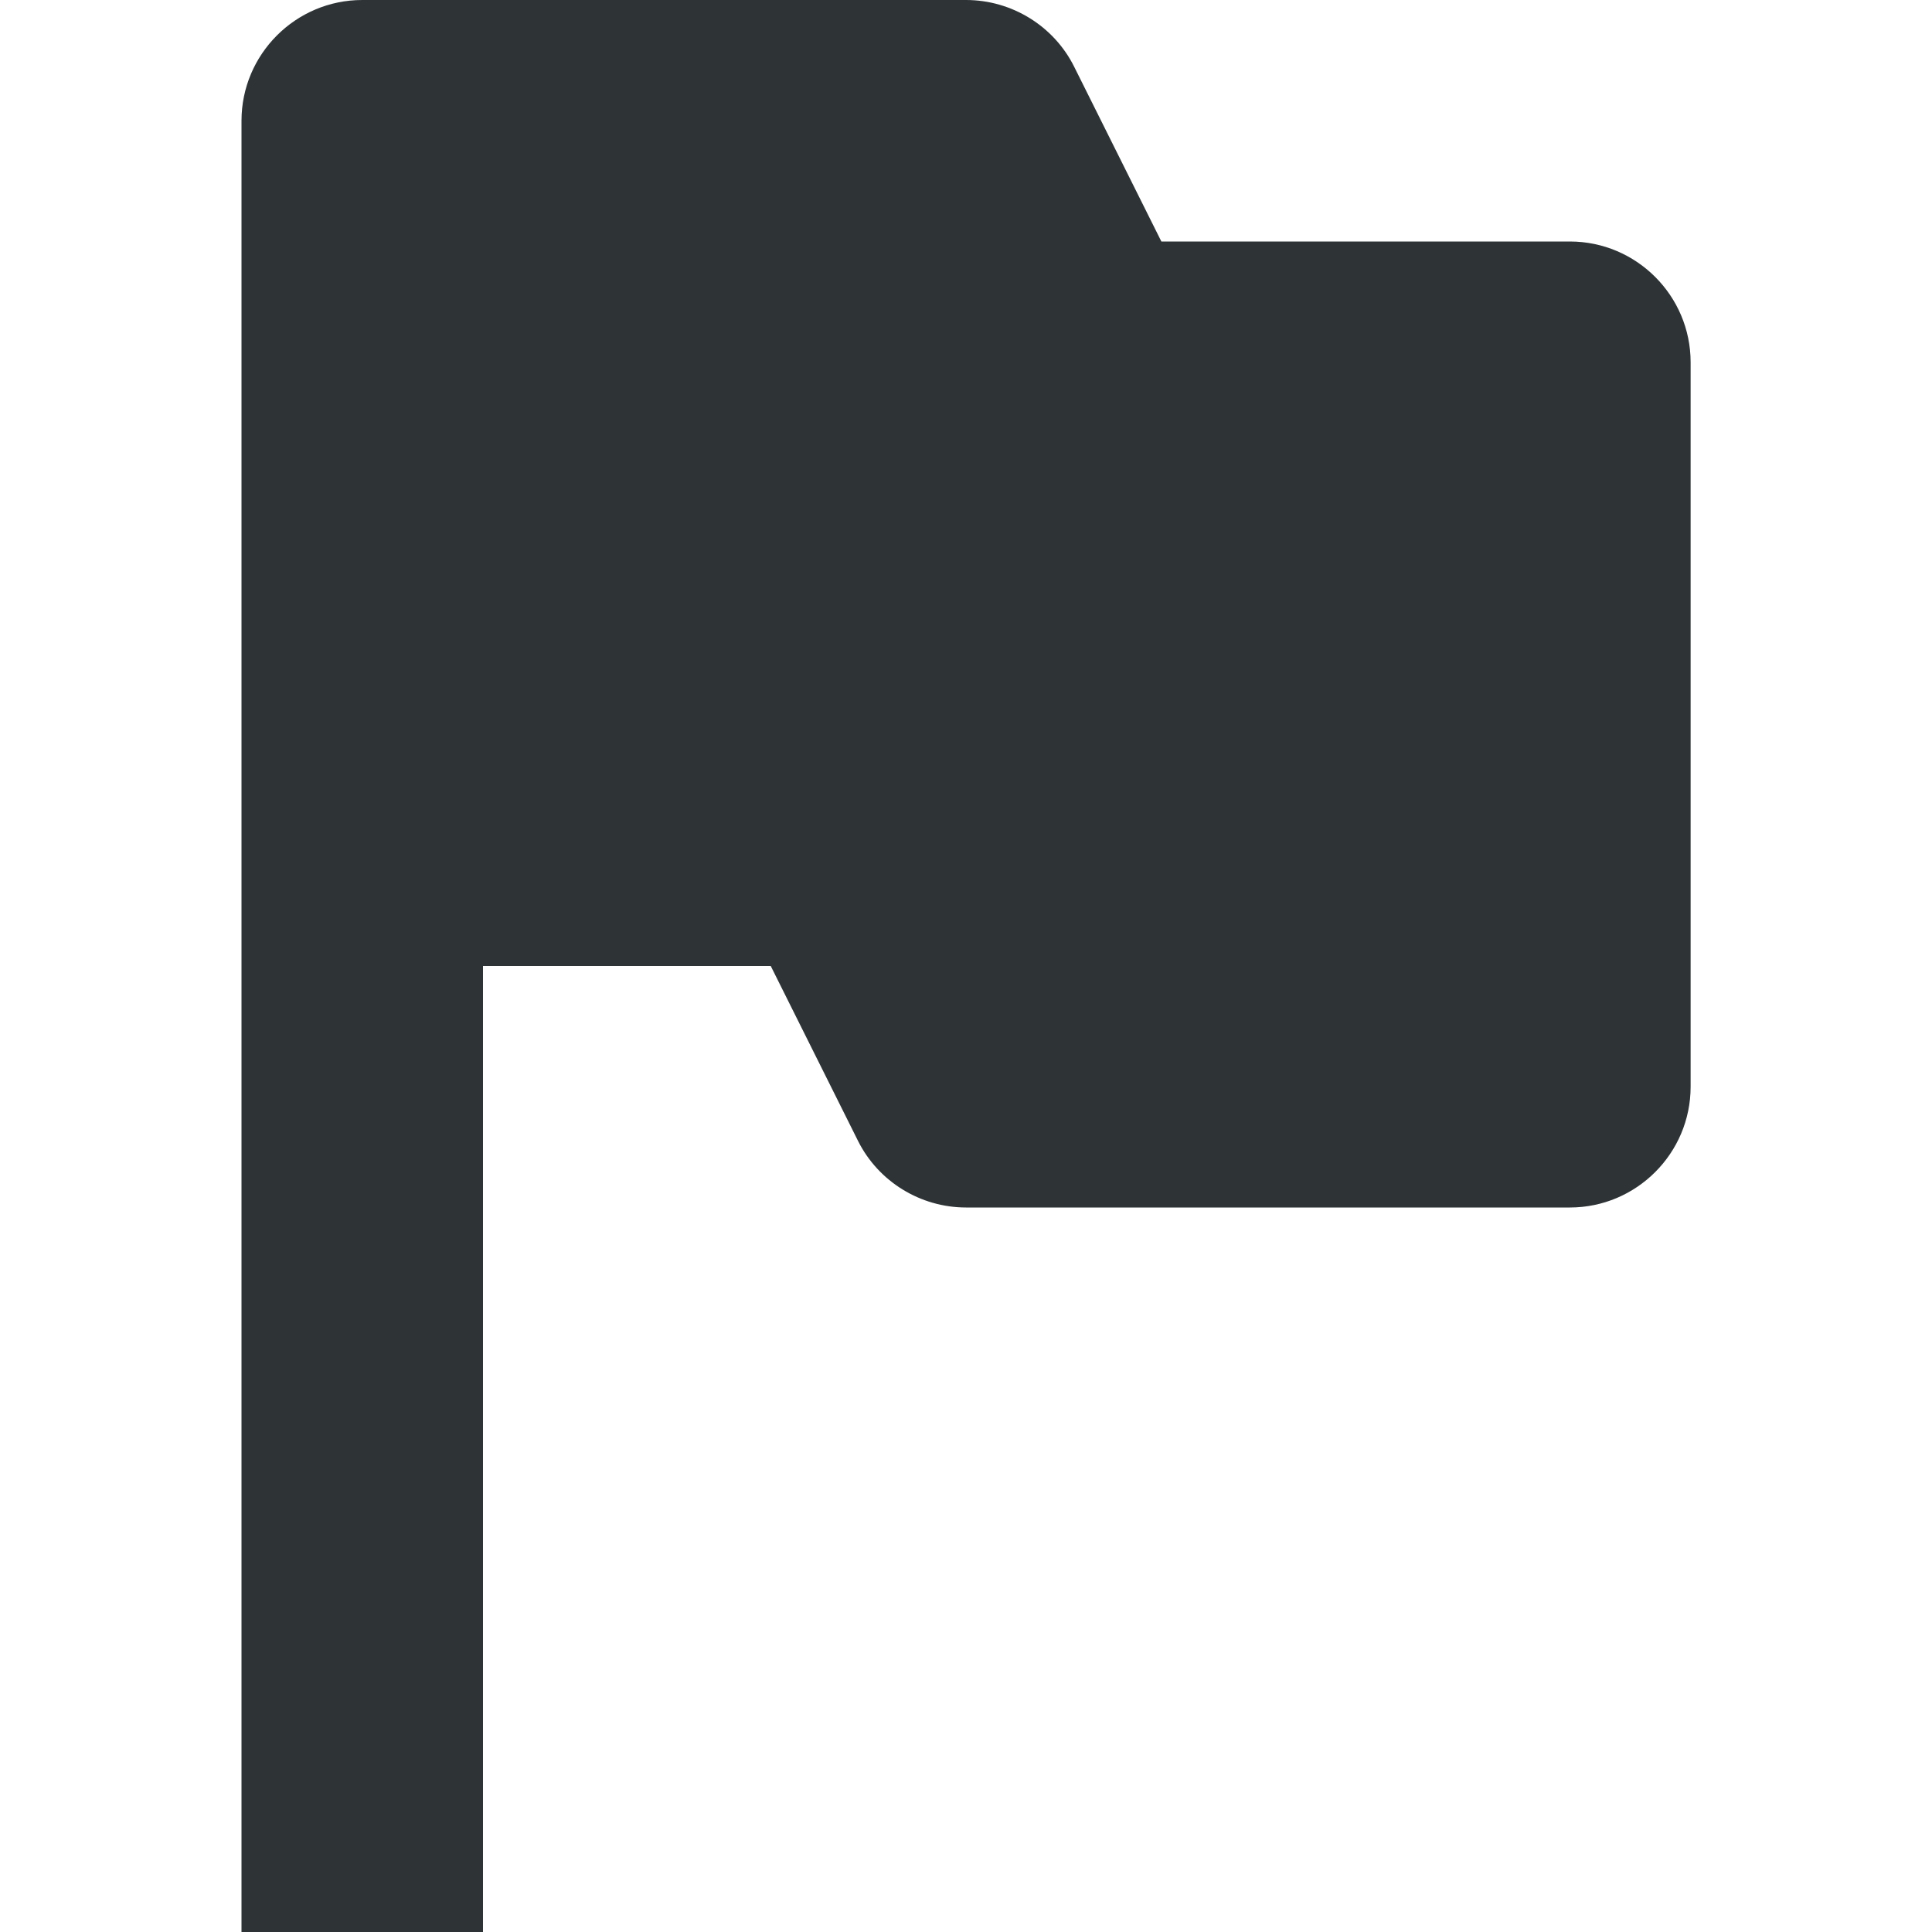
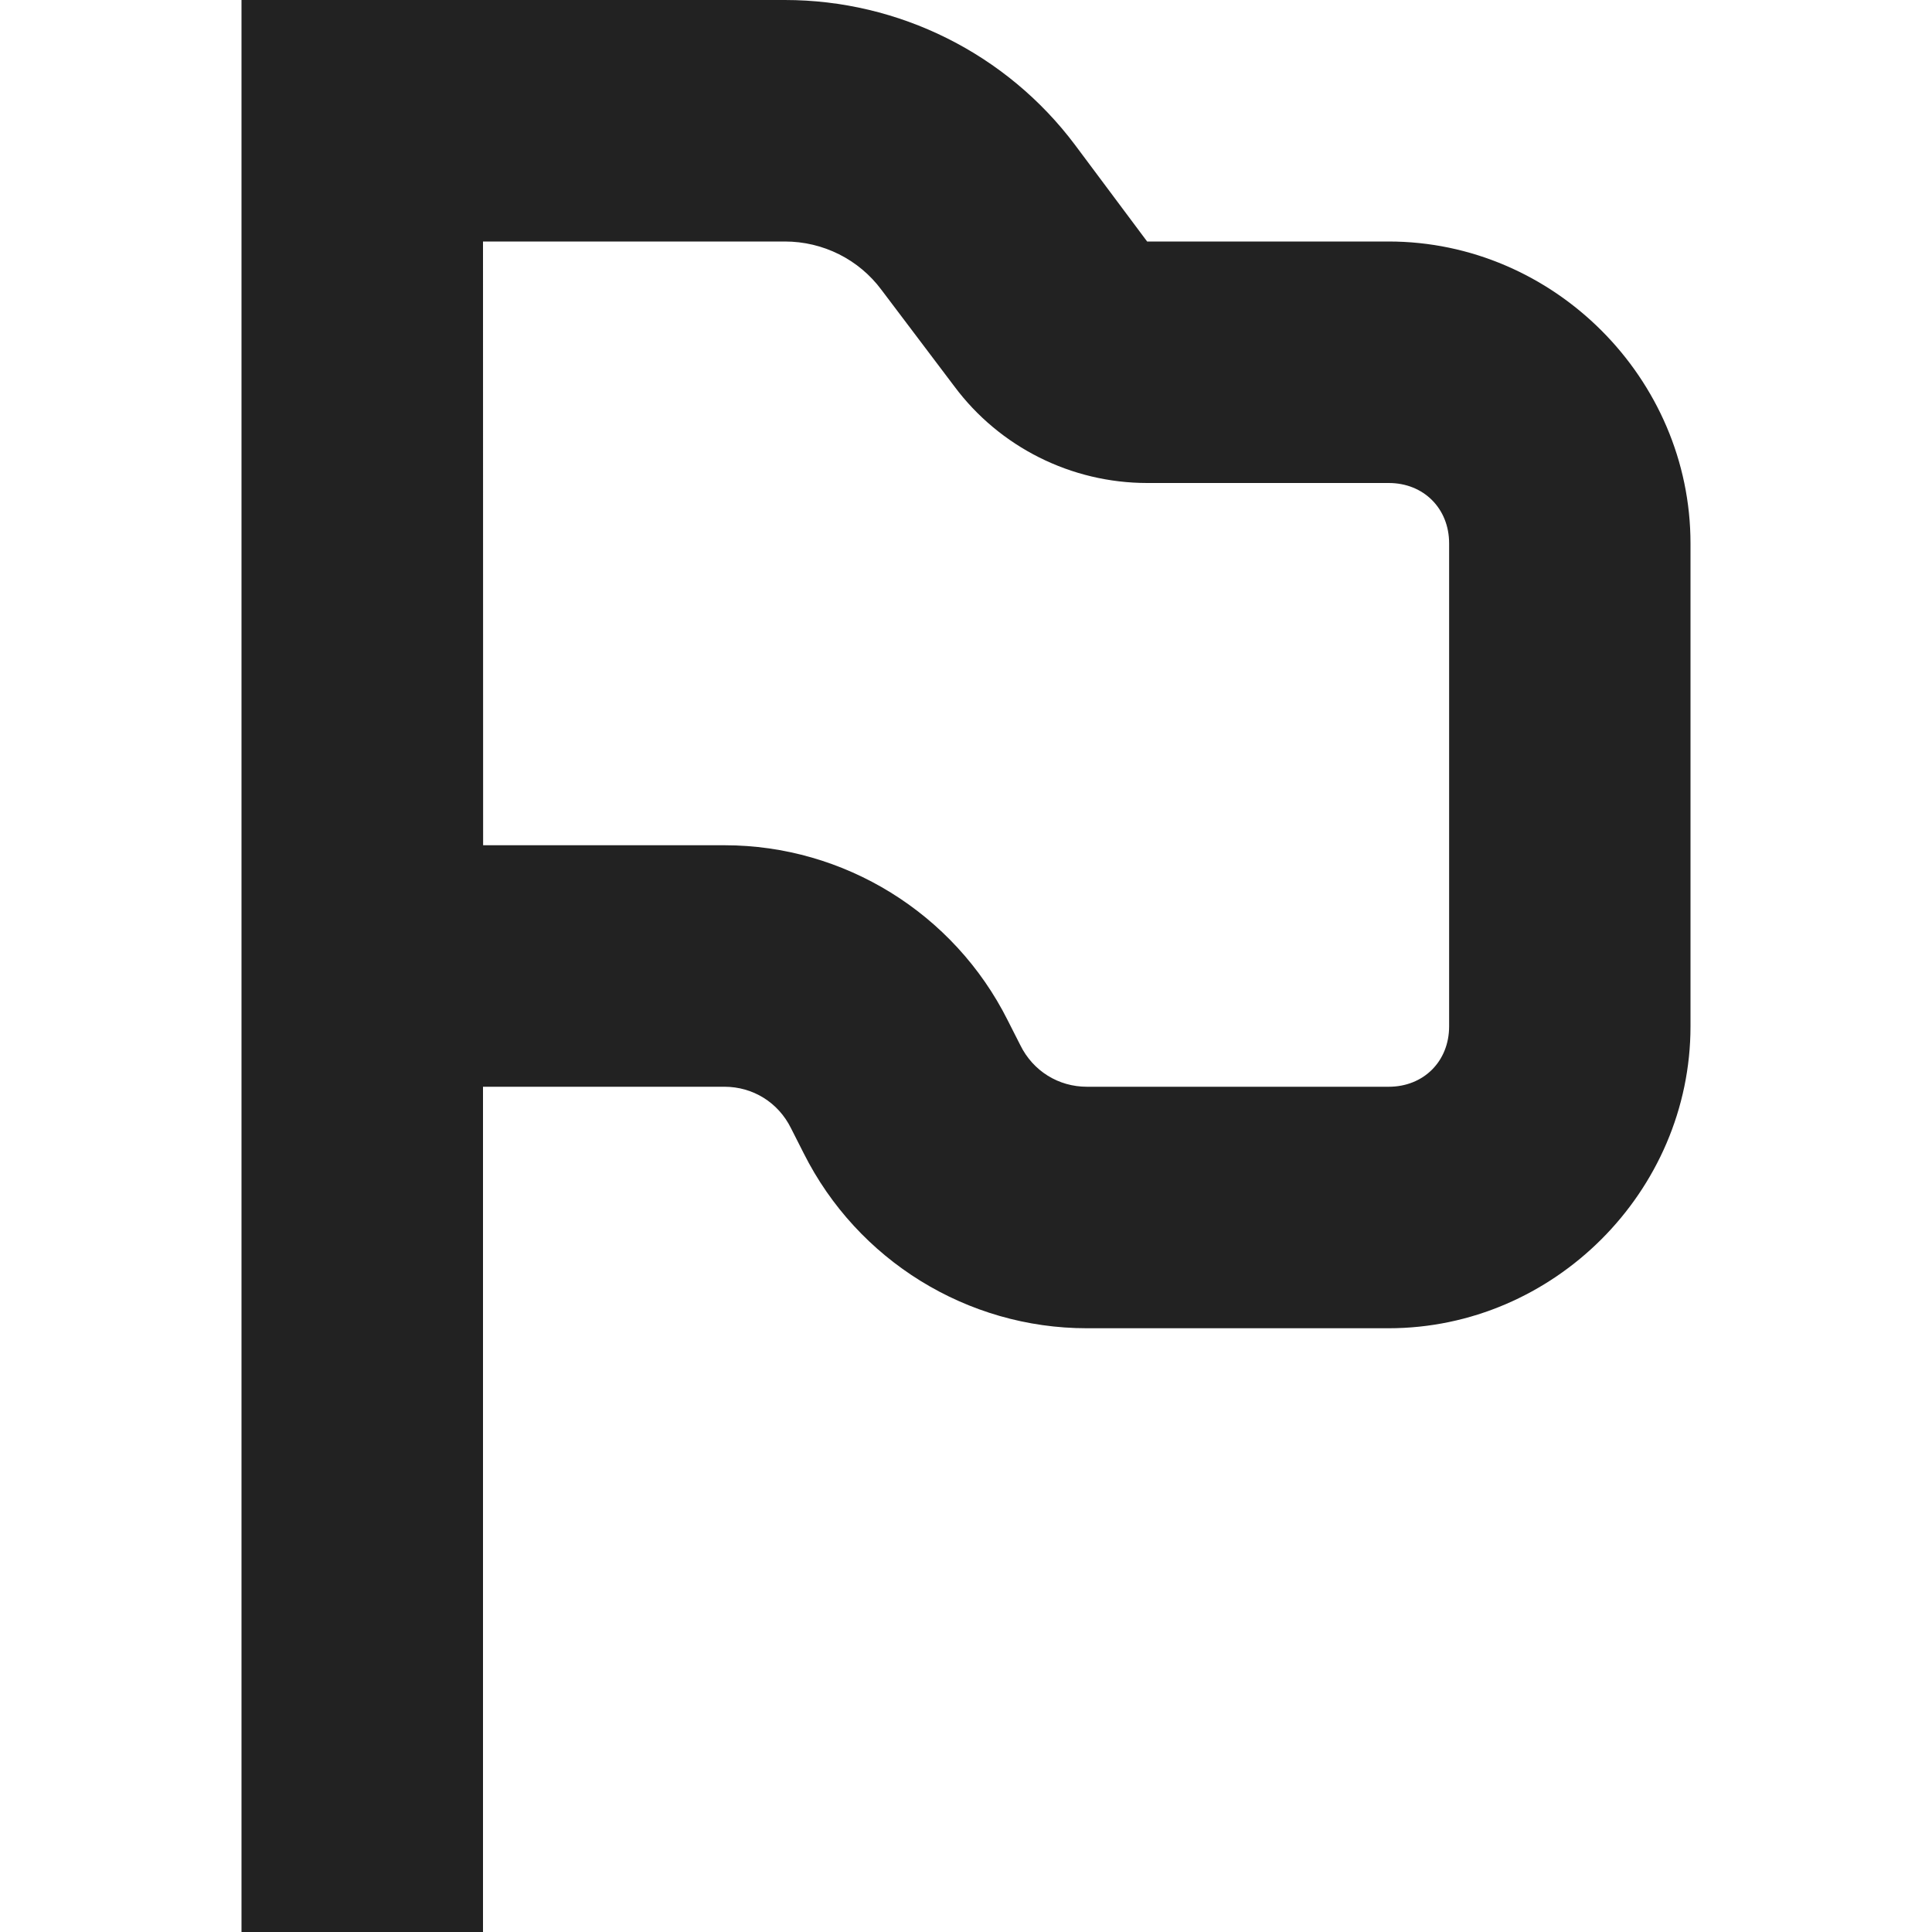
<svg xmlns="http://www.w3.org/2000/svg" height="16px" viewBox="0 0 16 16" width="16px">
-   <path d="m 3 0 c -0.551 0 -1 0.449 -1 1 v 15 h 2 v -8 h 2.383 l 0.723 1.449 c 0.168 0.336 0.516 0.551 0.895 0.551 h 5 c 0.551 0 1 -0.449 1 -1 v -6 c 0 -0.551 -0.449 -1 -1 -1 h -3.383 l -0.723 -1.449 c -0.168 -0.336 -0.516 -0.551 -0.895 -0.551 z m 0 0" fill="#2e3436" />
+   <path d="m 2 0 v 16 h 2 v -7 h 2 c 0.234 0 0.445 0.129 0.551 0.344 l 0.105 0.207 c 0.445 0.887 1.355 1.449 2.344 1.449 h 2.5 c 1.367 0 2.5 -1.133 2.5 -2.5 v -4 c 0 -1.367 -1.133 -2.5 -2.5 -2.5 h -2 l -0.598 -0.801 c -0.566 -0.754 -1.457 -1.199 -2.402 -1.199 z m 2 2 h 2.5 c 0.316 0 0.613 0.148 0.801 0.402 l 0.602 0.797 c 0.375 0.504 0.969 0.801 1.598 0.801 h 2 c 0.289 0 0.5 0.211 0.5 0.5 v 4 c 0 0.289 -0.211 0.5 -0.5 0.5 h -2.5 c -0.234 0 -0.445 -0.129 -0.551 -0.344 l -0.105 -0.207 c -0.445 -0.887 -1.355 -1.449 -2.344 -1.449 h -2 z m 0 0" fill="#222222" />
</svg>
